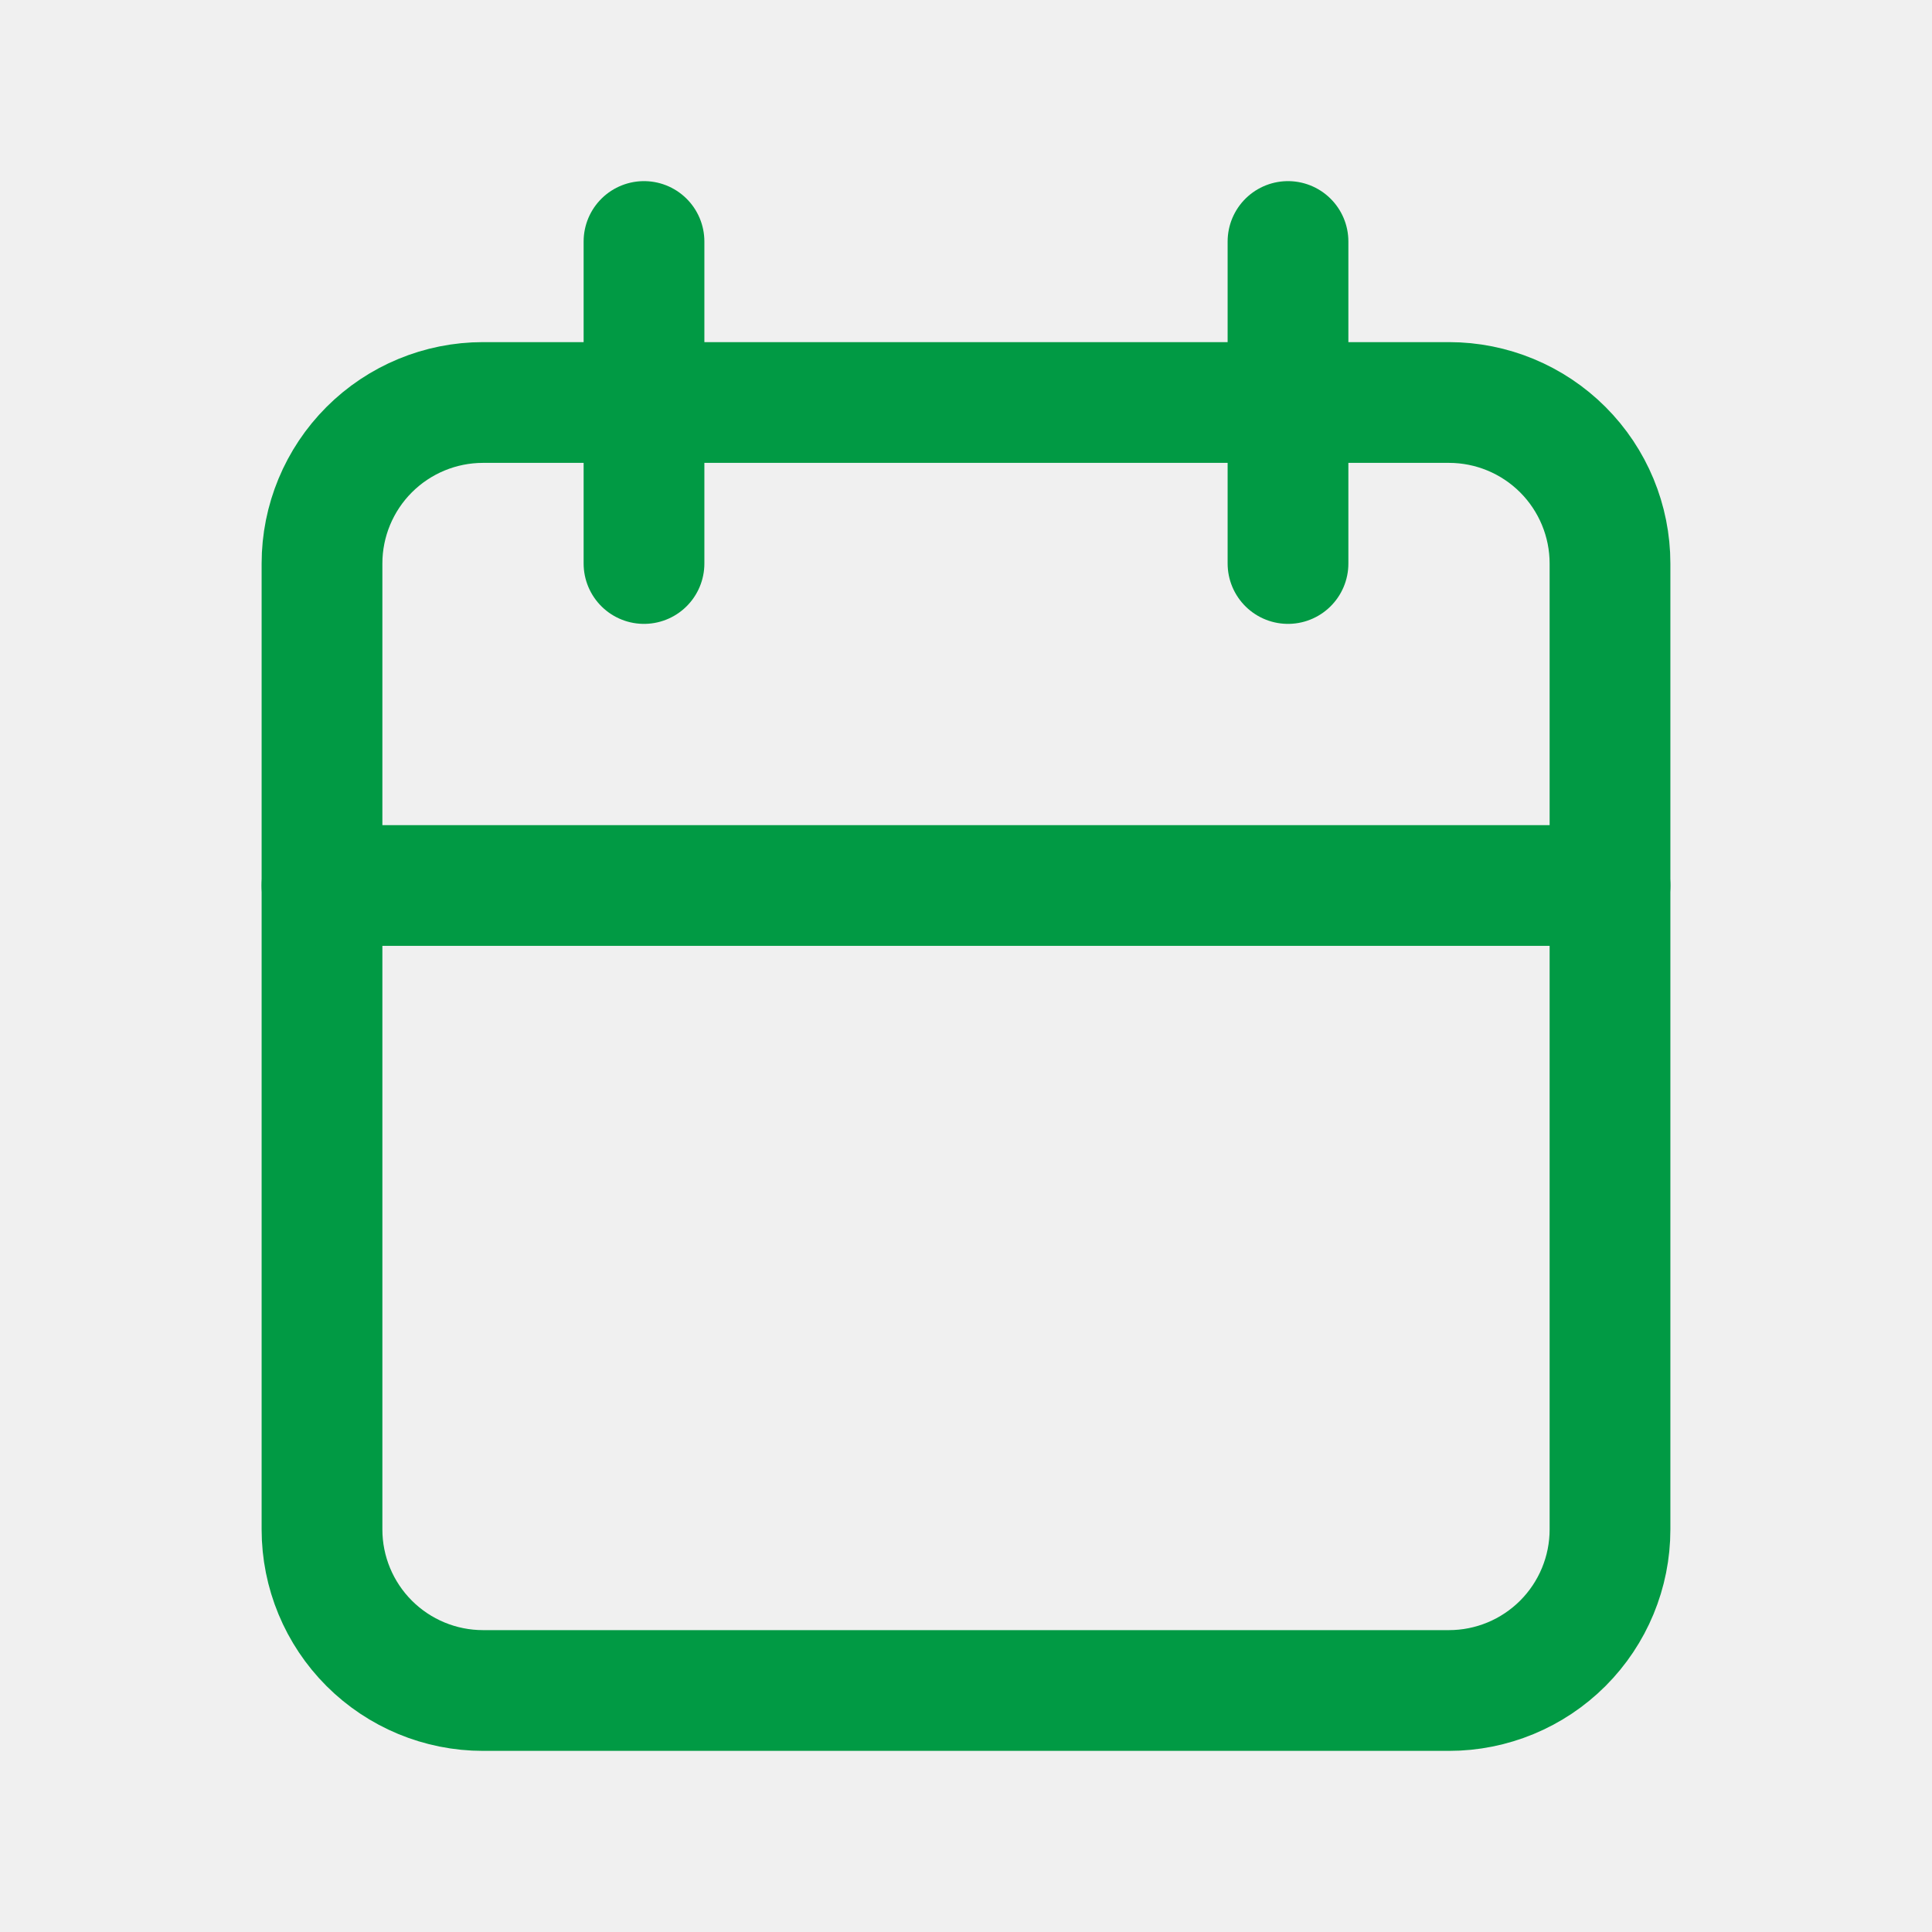
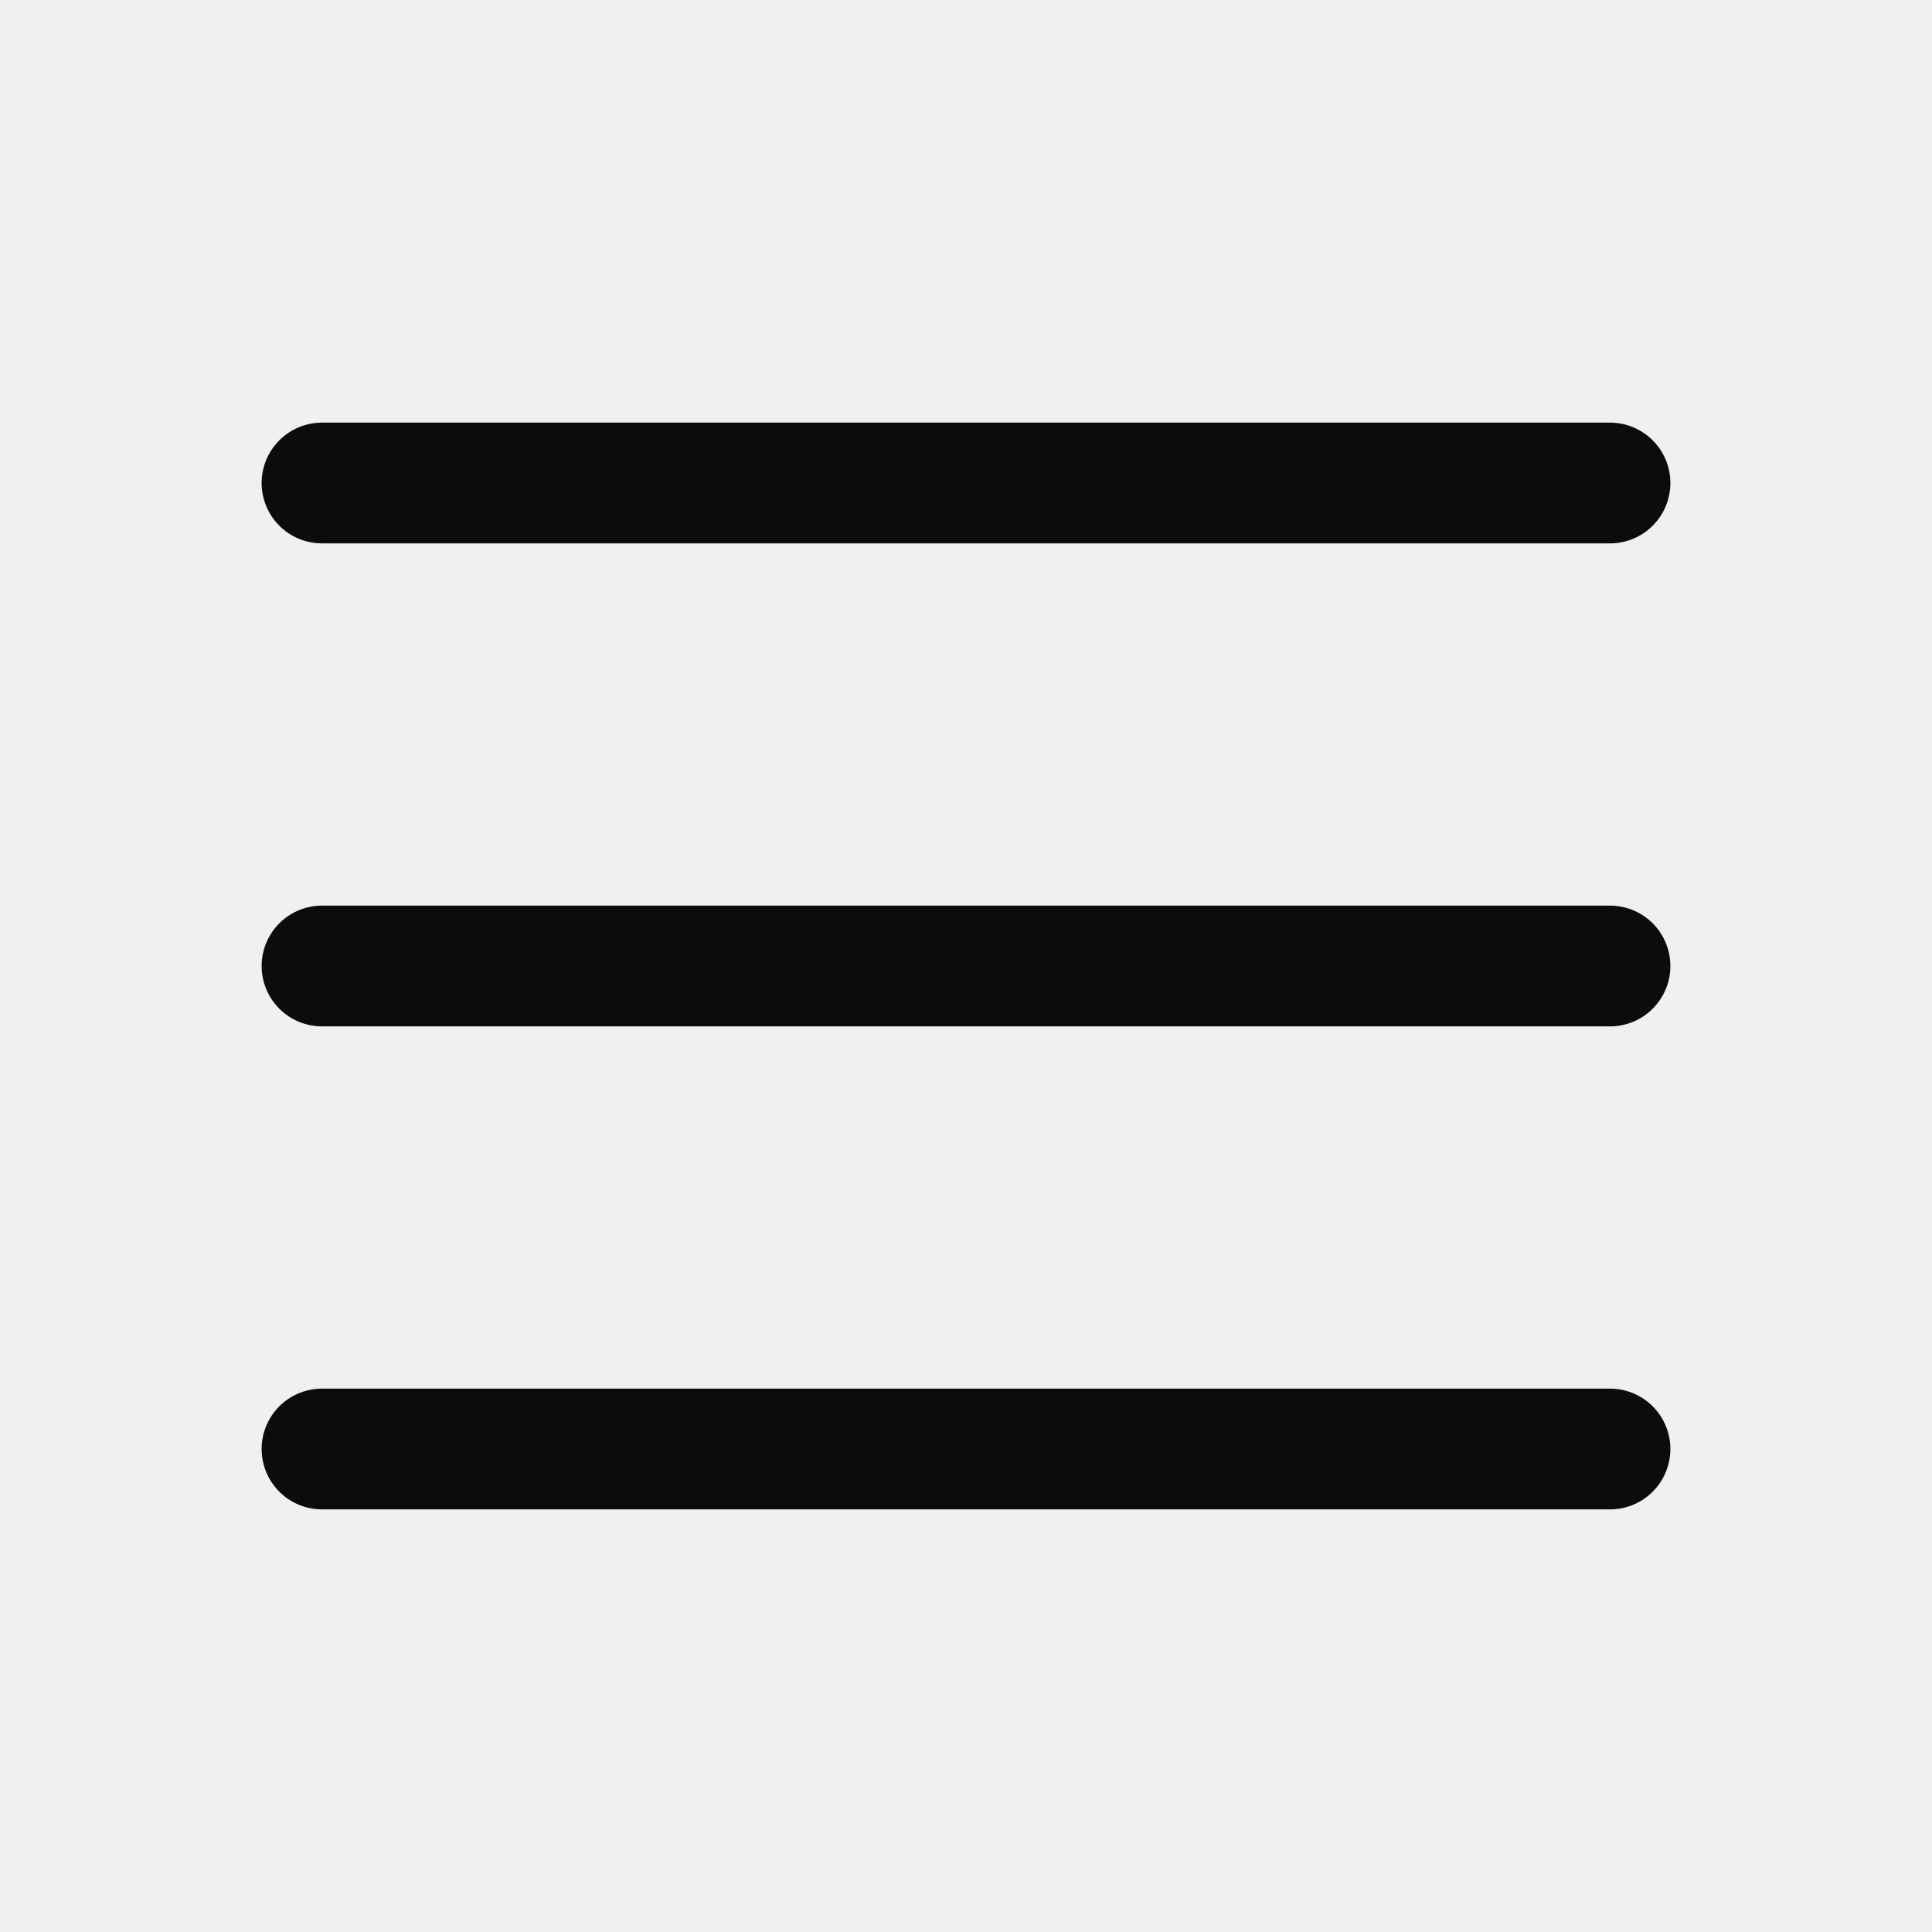
<svg xmlns="http://www.w3.org/2000/svg" width="24" height="24" viewBox="0 0 24 24" fill="none">
-   <g clip-path="url(#clip0_201_4968)">
-     <path d="M4 7C4 6.47 4.211 5.961 4.586 5.586C4.961 5.211 5.47 5 6 5H18C18.53 5 19.039 5.211 19.414 5.586C19.789 5.961 20 6.47 20 7V19C20 19.53 19.789 20.039 19.414 20.414C19.039 20.789 18.53 21 18 21H6C5.47 21 4.961 20.789 4.586 20.414C4.211 20.039 4 19.53 4 19V7Z" stroke="#019A44" stroke-width="1.5" stroke-linecap="round" stroke-linejoin="round" />
-     <path d="M16 3V7" stroke="#019A44" stroke-width="1.5" stroke-linecap="round" stroke-linejoin="round" />
-     <path d="M8 3V7" stroke="#019A44" stroke-width="1.5" stroke-linecap="round" stroke-linejoin="round" />
-     <path d="M4 11H20" stroke="#019A44" stroke-width="1.5" stroke-linecap="round" stroke-linejoin="round" />
+   <g clip-path="url(#clip0_628_8605)">
+     <path d="M4 6H20" stroke="#0C0C0C" stroke-width="1.5" stroke-linecap="round" stroke-linejoin="round" />
+     <path d="M4 12H20" stroke="#0C0C0C" stroke-width="1.5" stroke-linecap="round" stroke-linejoin="round" />
+     <path d="M4 18H20" stroke="#0C0C0C" stroke-width="1.5" stroke-linecap="round" stroke-linejoin="round" />
  </g>
  <defs>
-     <clipPath id="clip0_201_4968">
+     <clipPath id="clip0_628_8605">
      <rect width="24" height="24" fill="white" />
    </clipPath>
  </defs>
</svg>
